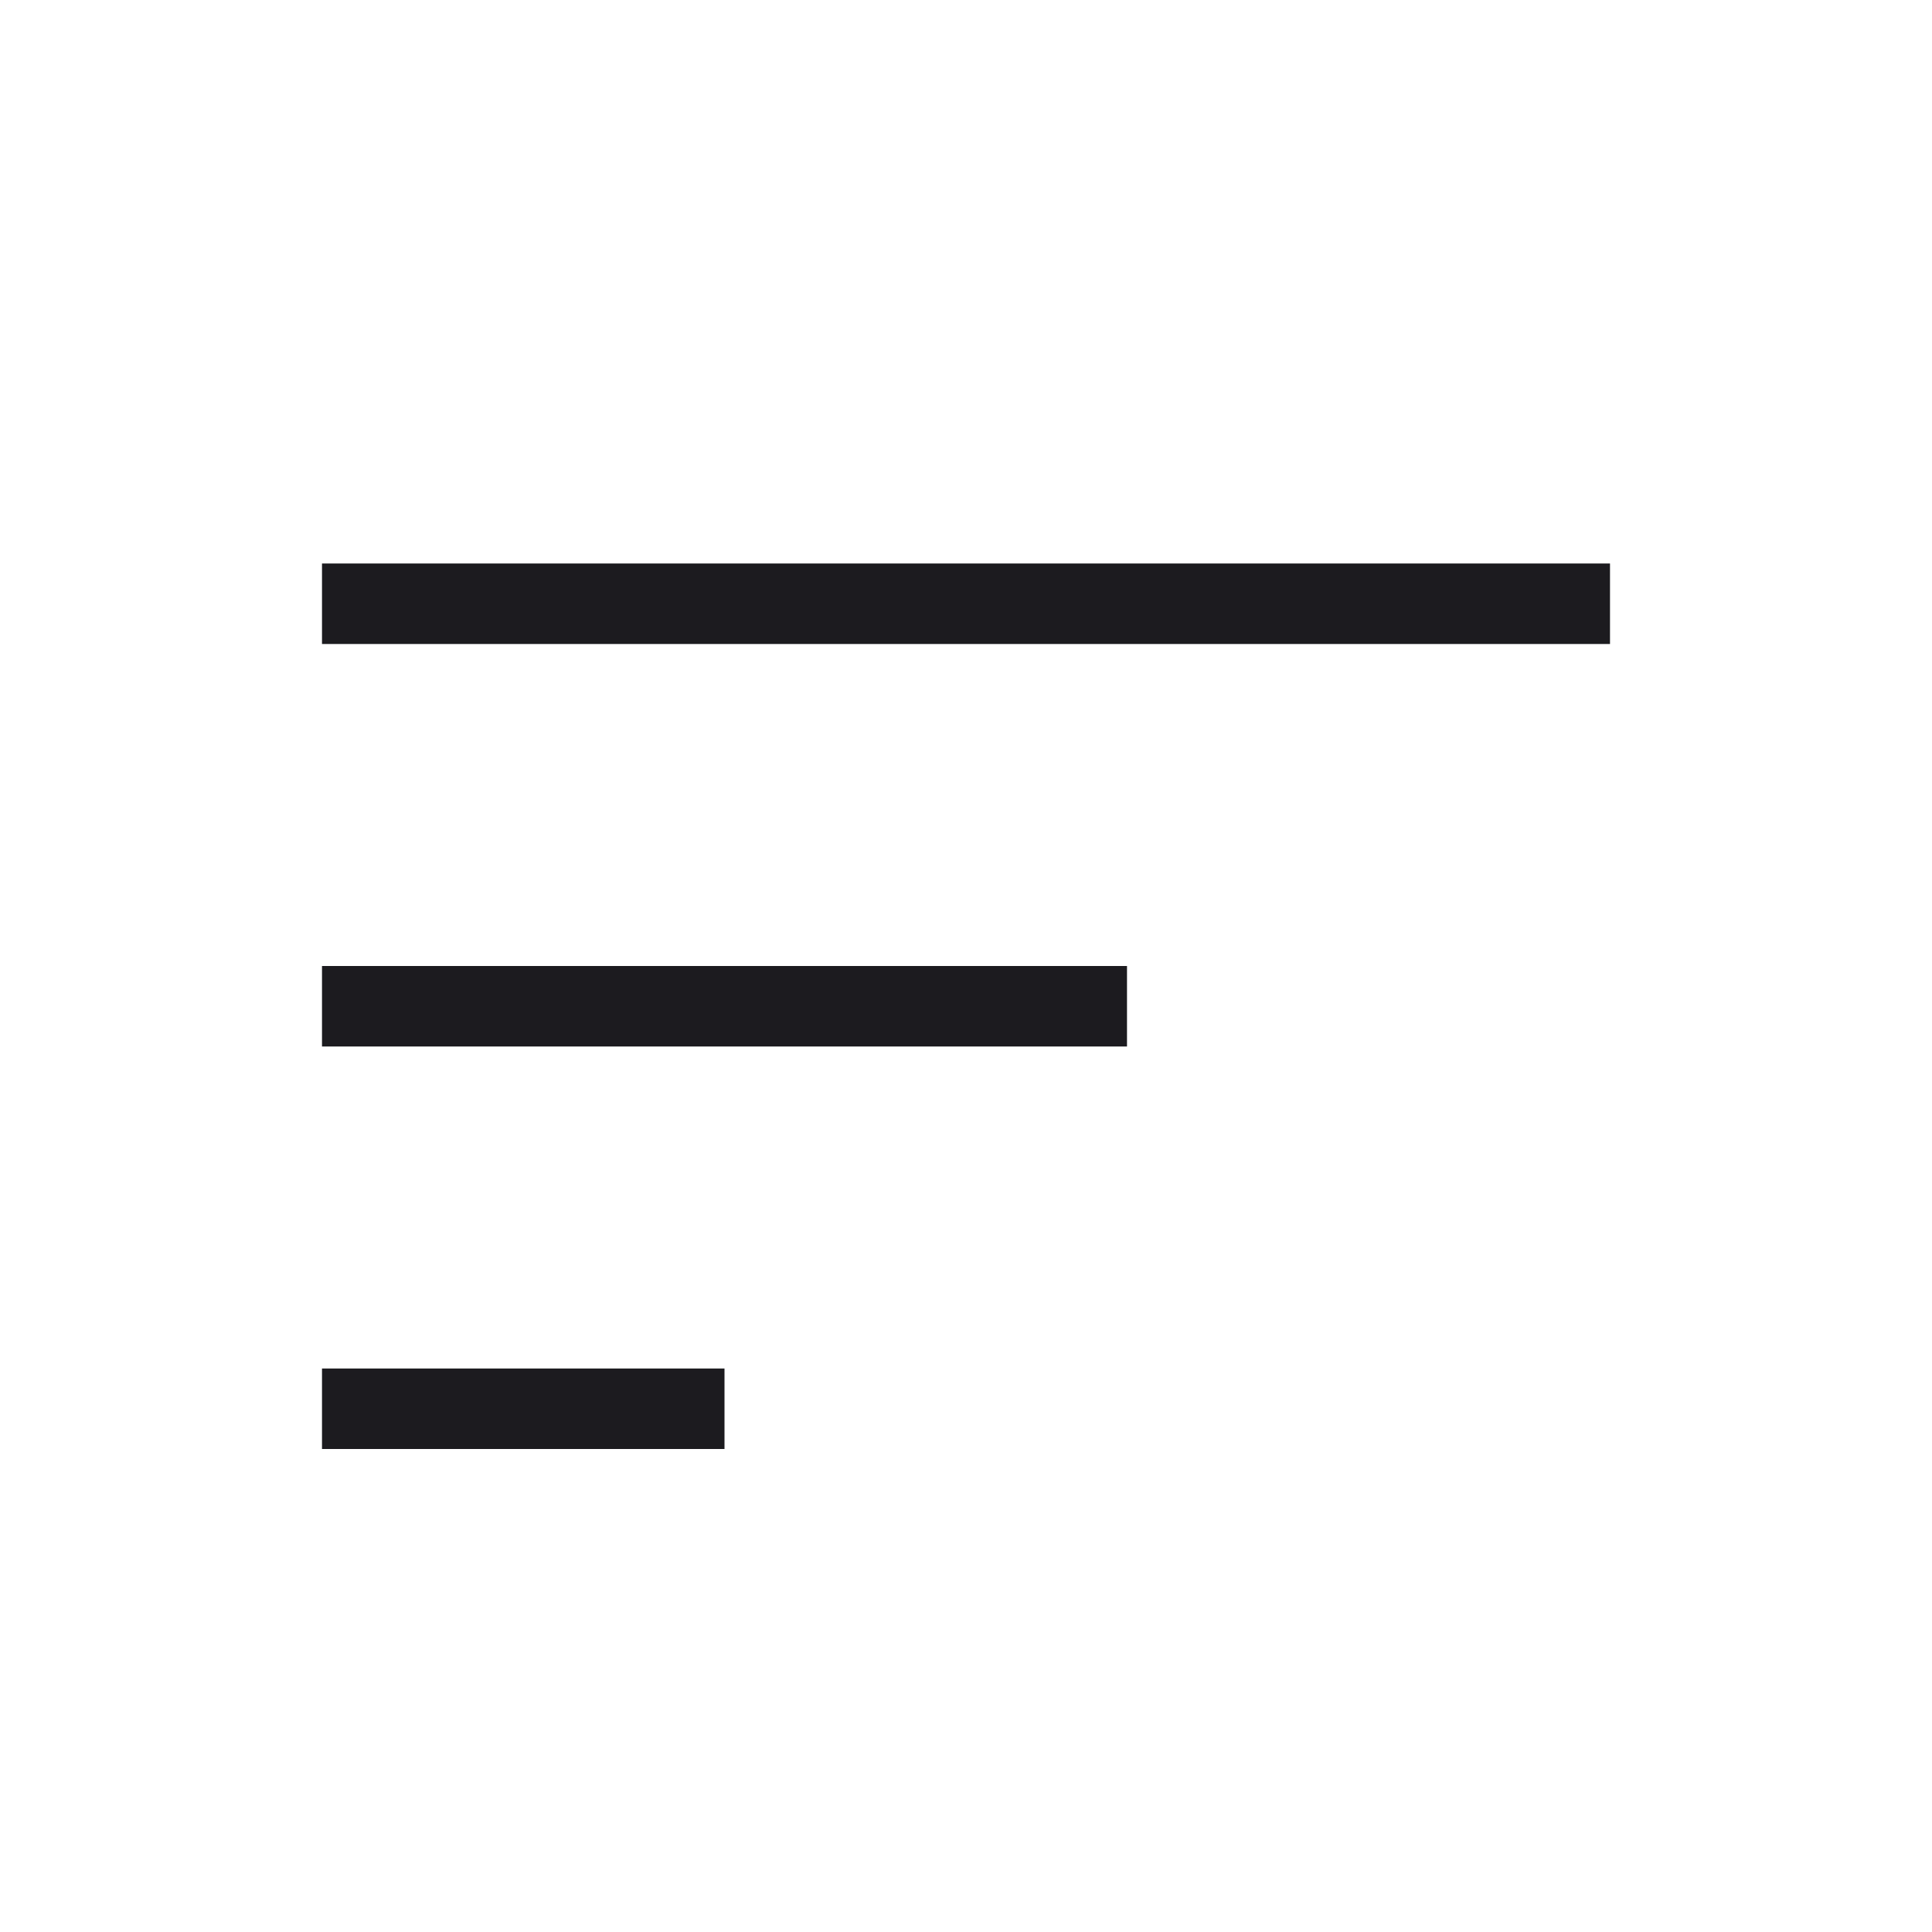
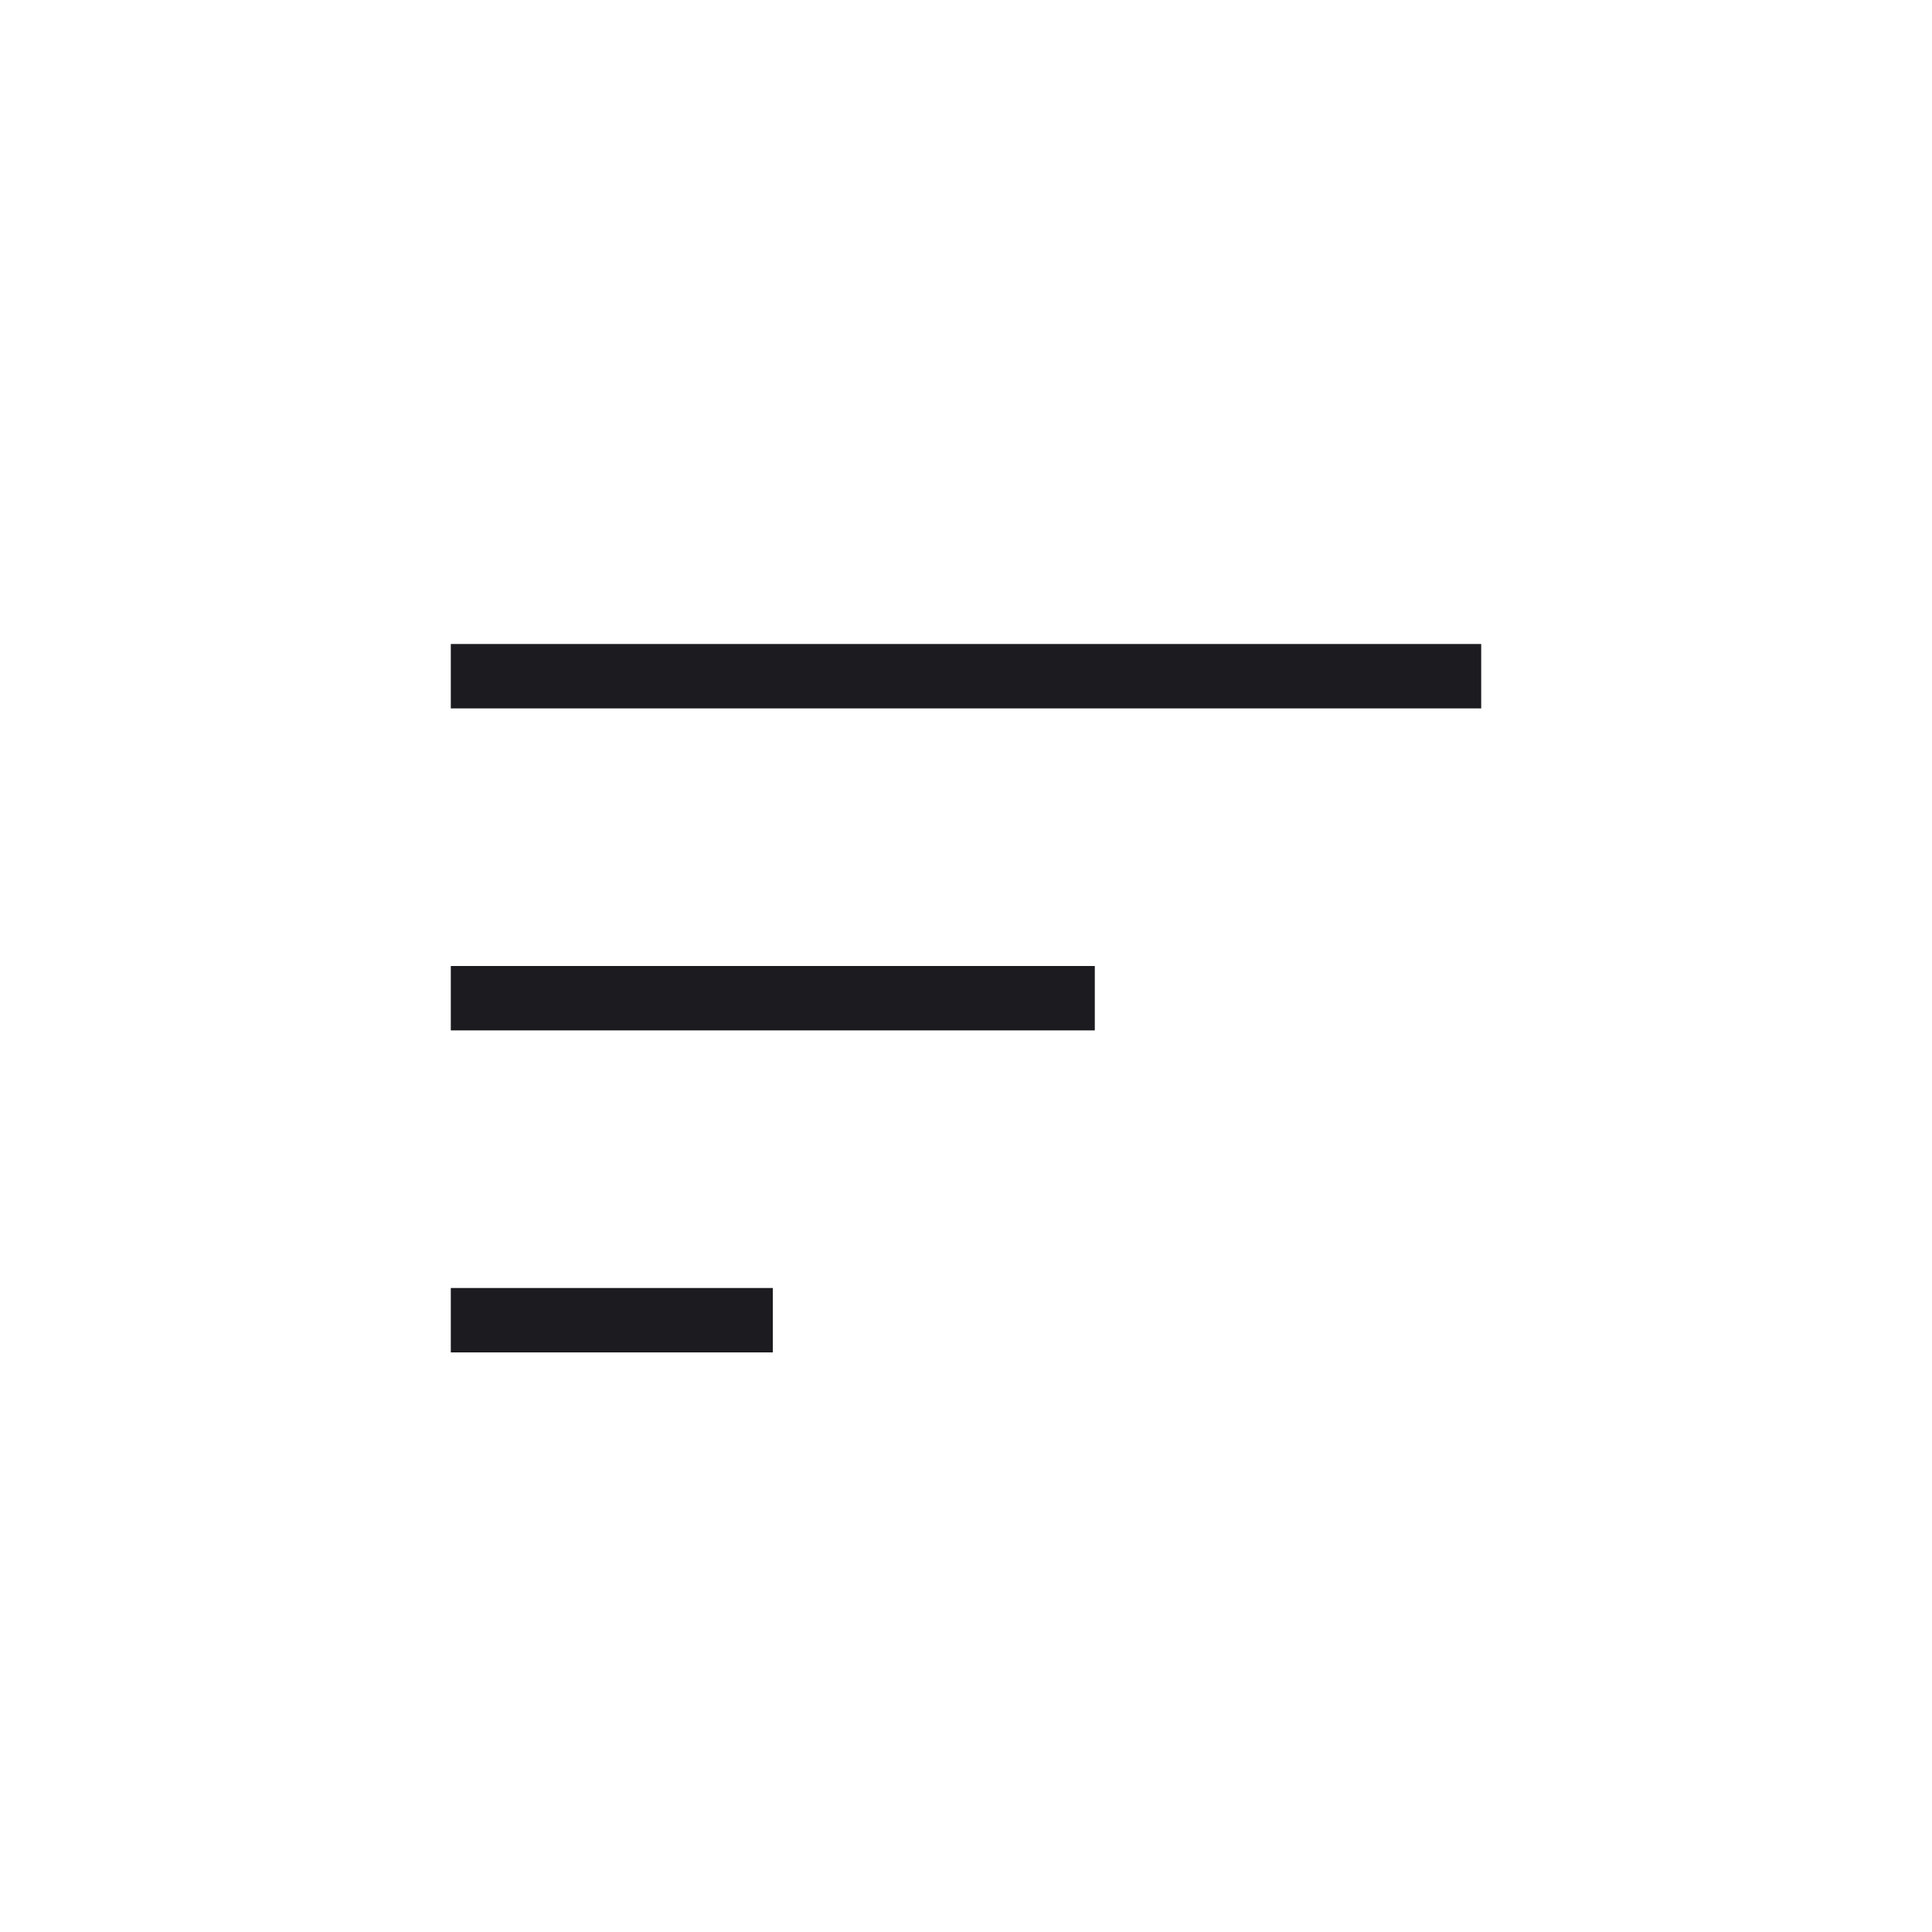
- <svg xmlns="http://www.w3.org/2000/svg" width="24" height="24" viewBox="0 0 24 24" fill="none">
-   <mask id="mask0_365_2232" style="mask-type:alpha" maskUnits="userSpaceOnUse" x="0" y="0" width="24" height="24">
-     <rect width="24" height="24" fill="#D9D9D9" />
+ <svg xmlns="http://www.w3.org/2000/svg" width="60" height="60" viewBox="0 0 60 60" fill="none">
+   <mask id="mask0_696_1406" style="mask-type:alpha" maskUnits="userSpaceOnUse" x="0" y="0" width="60" height="60">
+     <rect width="60" height="60" fill="#D9D9D9" />
  </mask>
-   <g mask="url(#mask0_365_2232)">
-     <path d="M4 18V17H9V18H4ZM4 13V12H14V13H4ZM4 8V7H20V8H4Z" fill="#1C1B1F" />
+   <g mask="url(#mask0_696_1406)">
+     <path d="M14 42V40H24V42H14ZM14 32V30H34V32H14ZM14 22V20H46V22H14Z" fill="#1C1B1F" />
  </g>
</svg>
